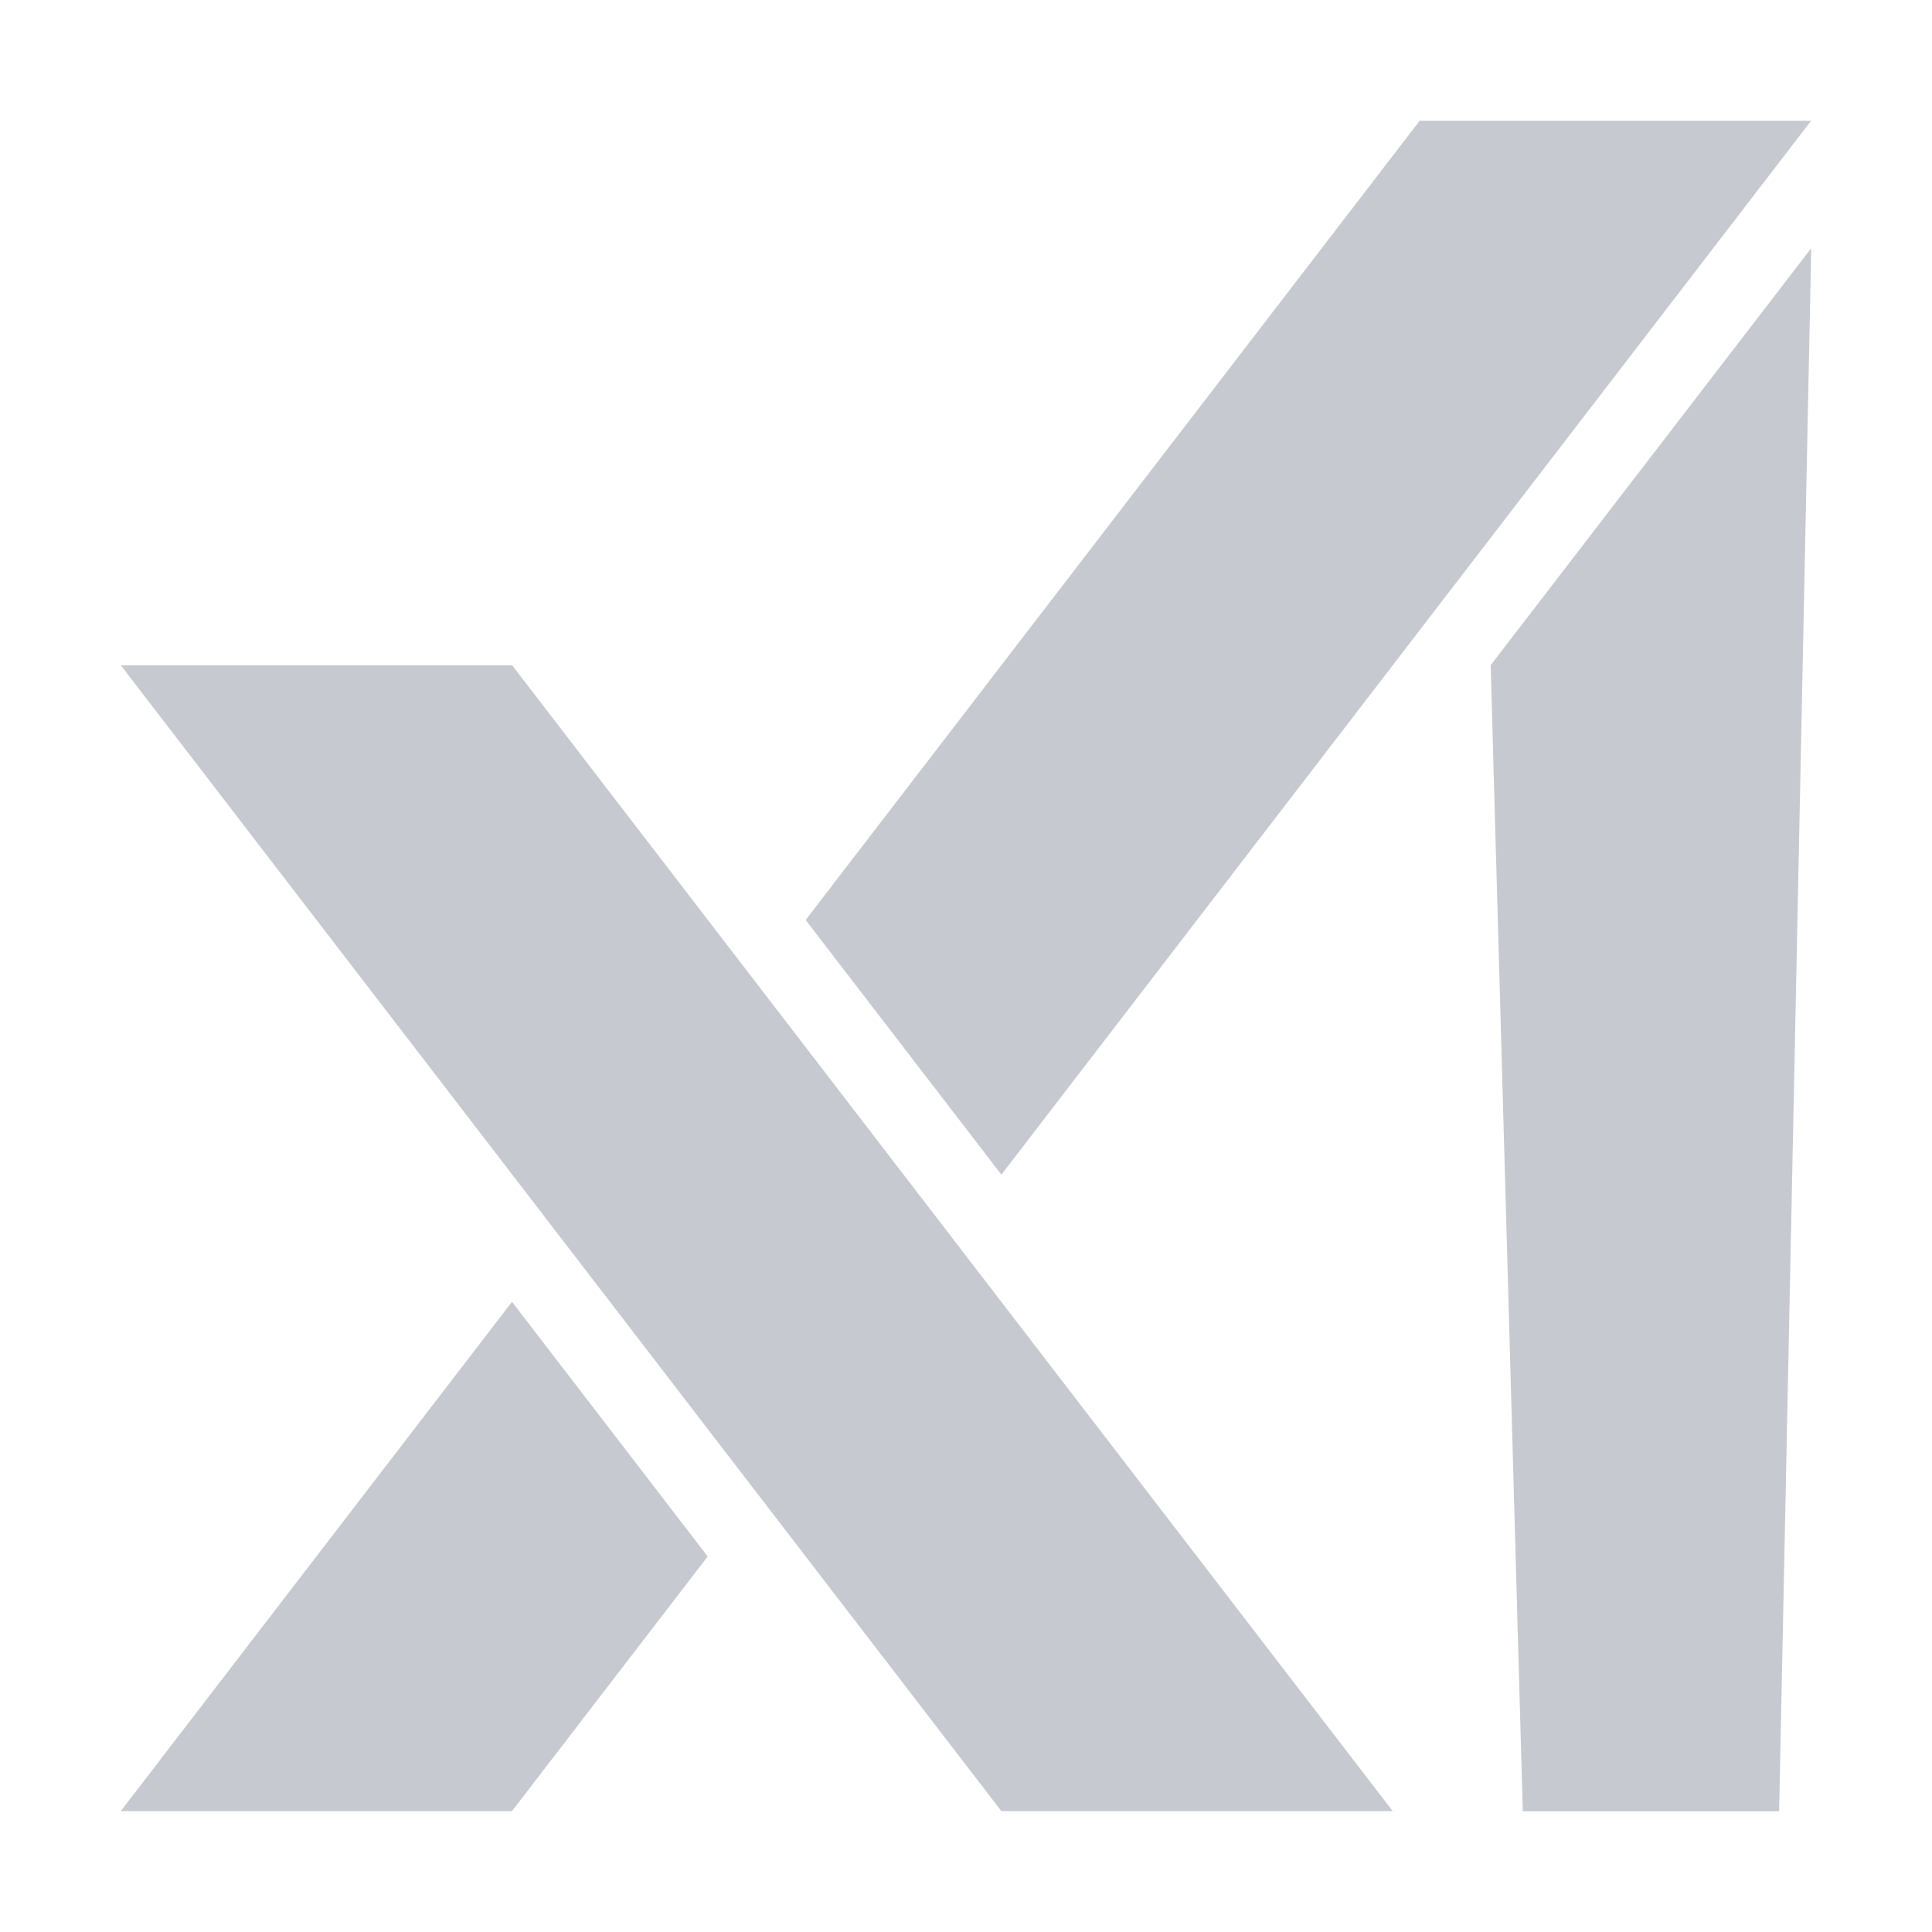
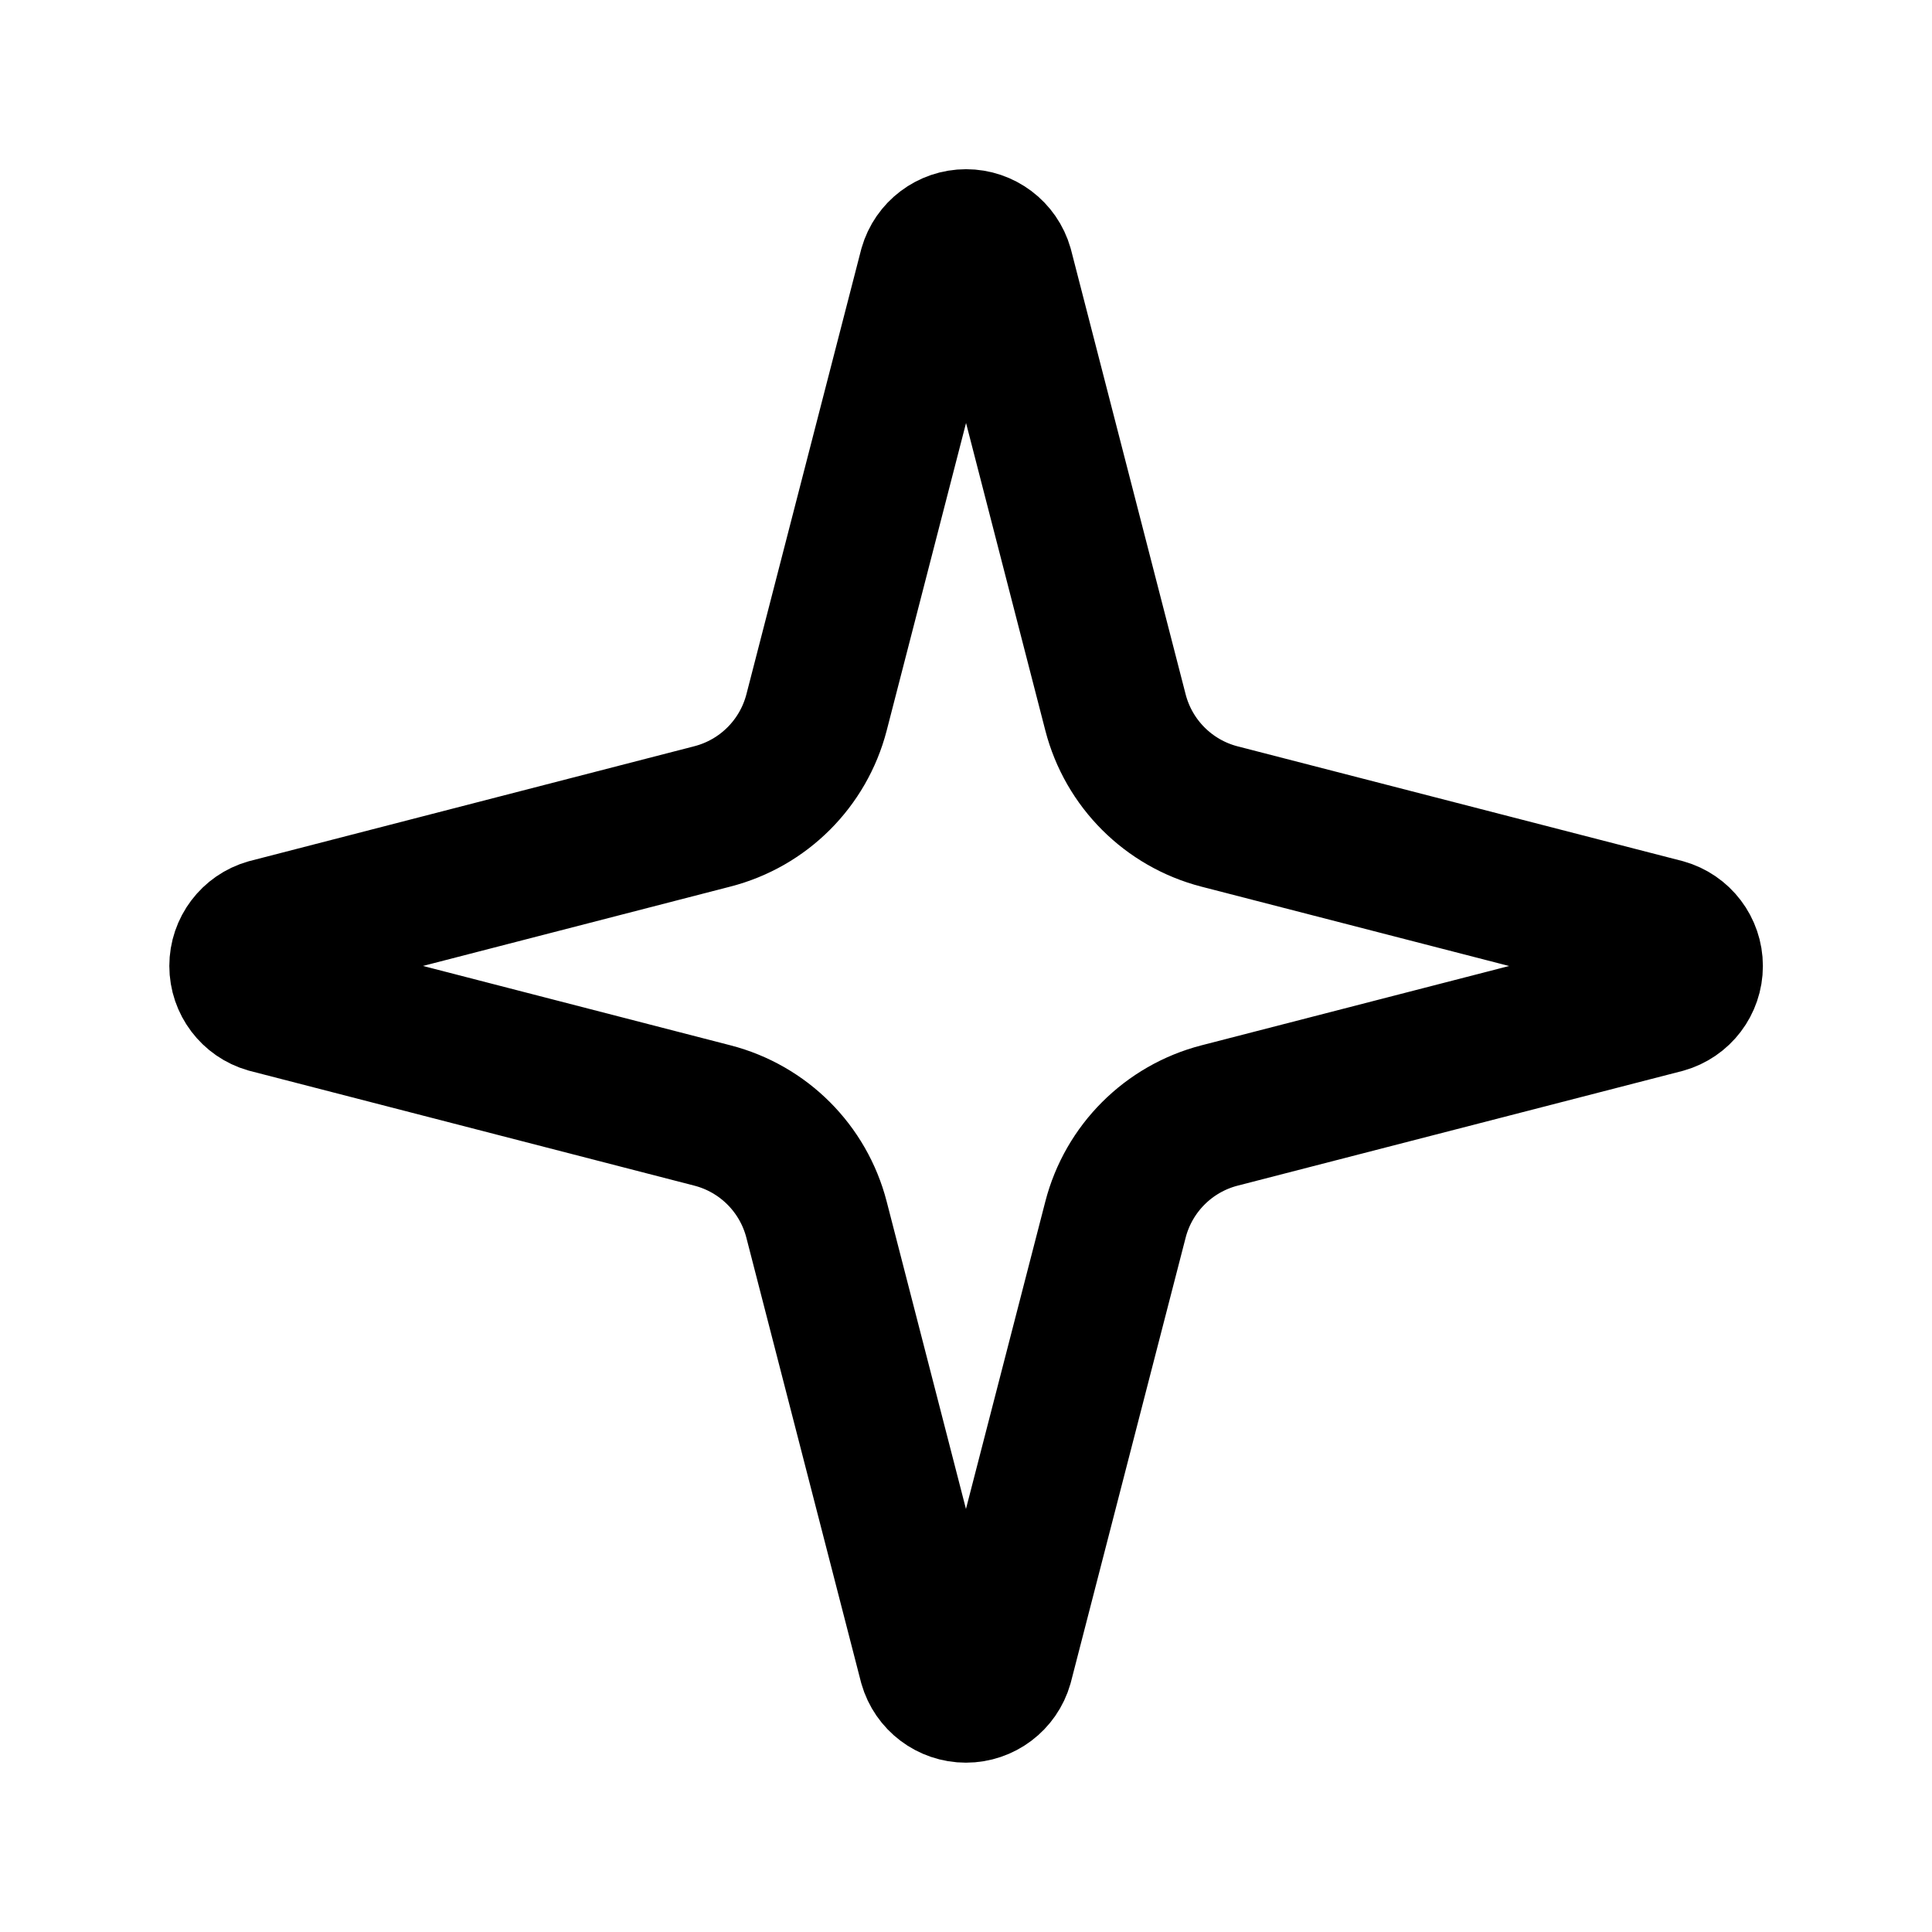
- <svg xmlns="http://www.w3.org/2000/svg" width="16" height="16" viewBox="0 0 16 16" fill="none">
-   <path d="M12.345 5.509L12.611 15H14.734L15 2.055L12.345 5.509ZM14.999 1H11.757L6.672 7.619L8.293 9.728L14.999 1ZM1 14.999H4.24L5.861 12.89L4.24 10.781L1 14.999ZM1 5.509L8.293 14.999H11.534L4.241 5.509L1 5.509Z" fill="#C6CAD0" />
+ <svg xmlns="http://www.w3.org/2000/svg" width="16" height="16" fill="none">
+   <path stroke="#000" stroke-linecap="round" stroke-linejoin="round" stroke-width="1.2" d="M6.762 10.1a1.2 1.2 0 0 0-.862-.862l-3.68-.95a.3.3 0 0 1 0-.577l3.68-.95a1.2 1.2 0 0 0 .862-.86l.95-3.682a.3.3 0 0 1 .577 0L9.238 5.9a1.2 1.2 0 0 0 .862.862l3.68.949a.3.3 0 0 1 0 .578l-3.68.949a1.2 1.2 0 0 0-.862.862l-.95 3.68a.3.3 0 0 1-.577 0l-.949-3.68Z" />
</svg>
